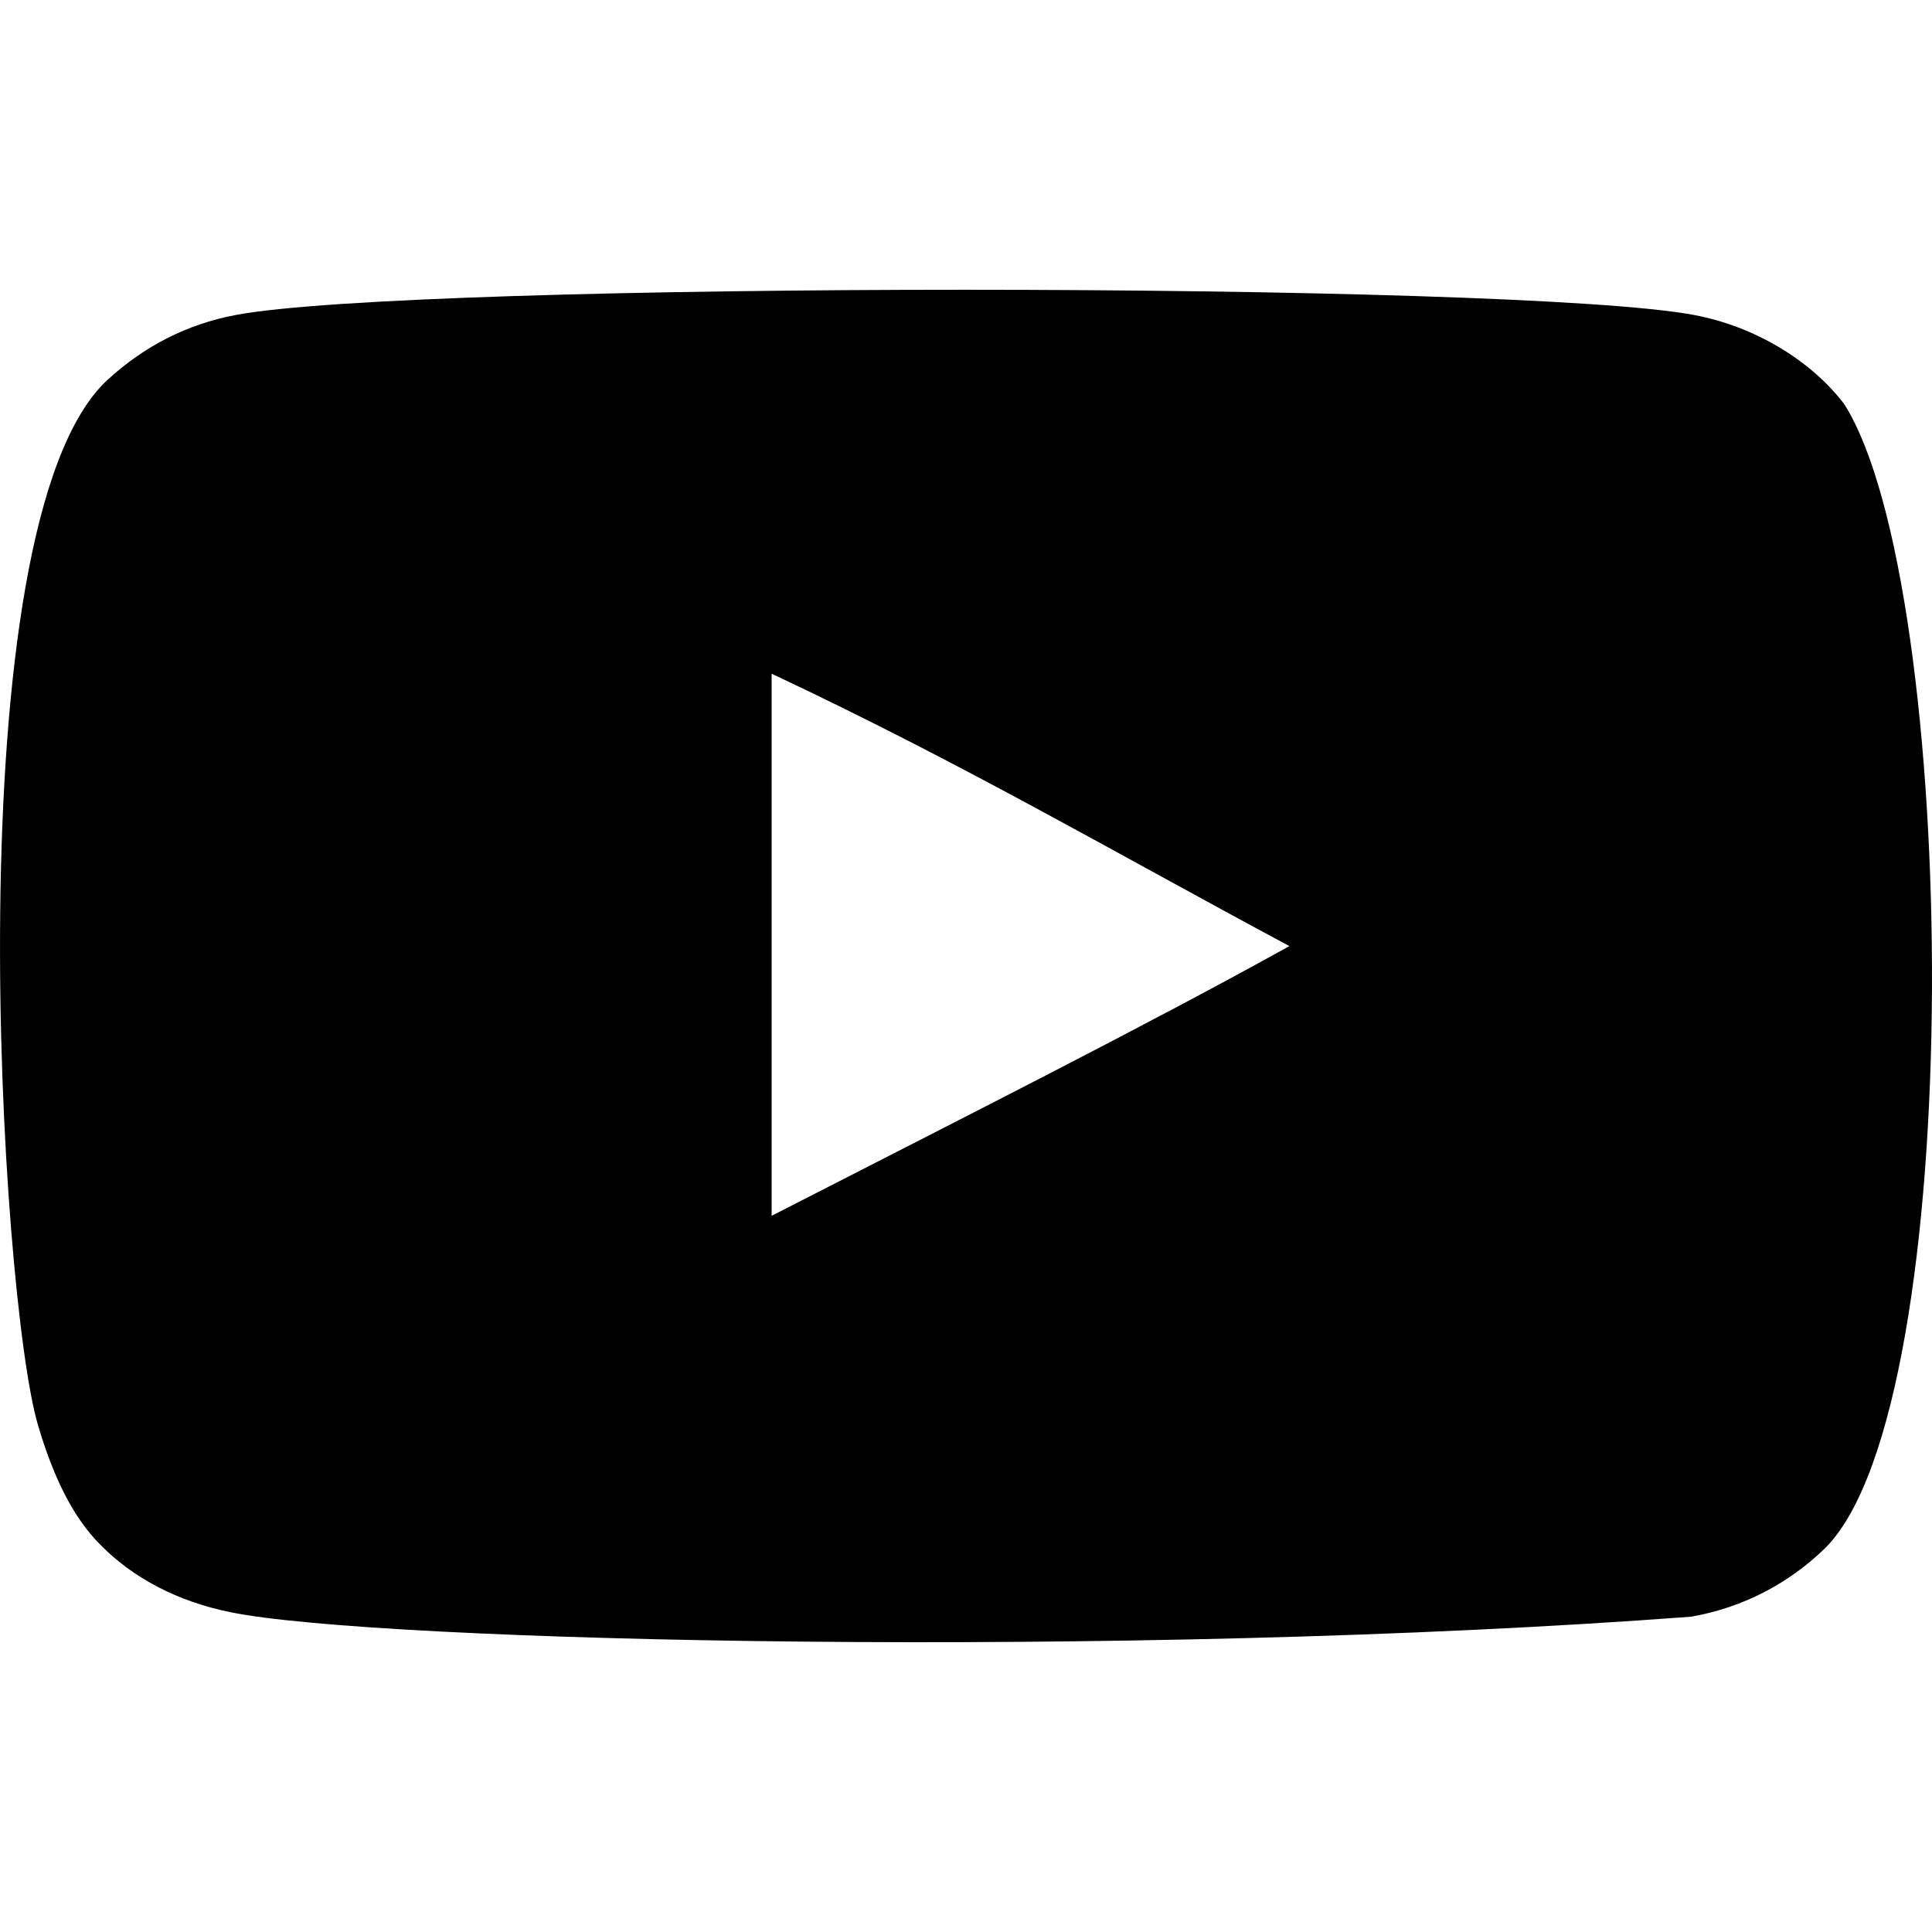
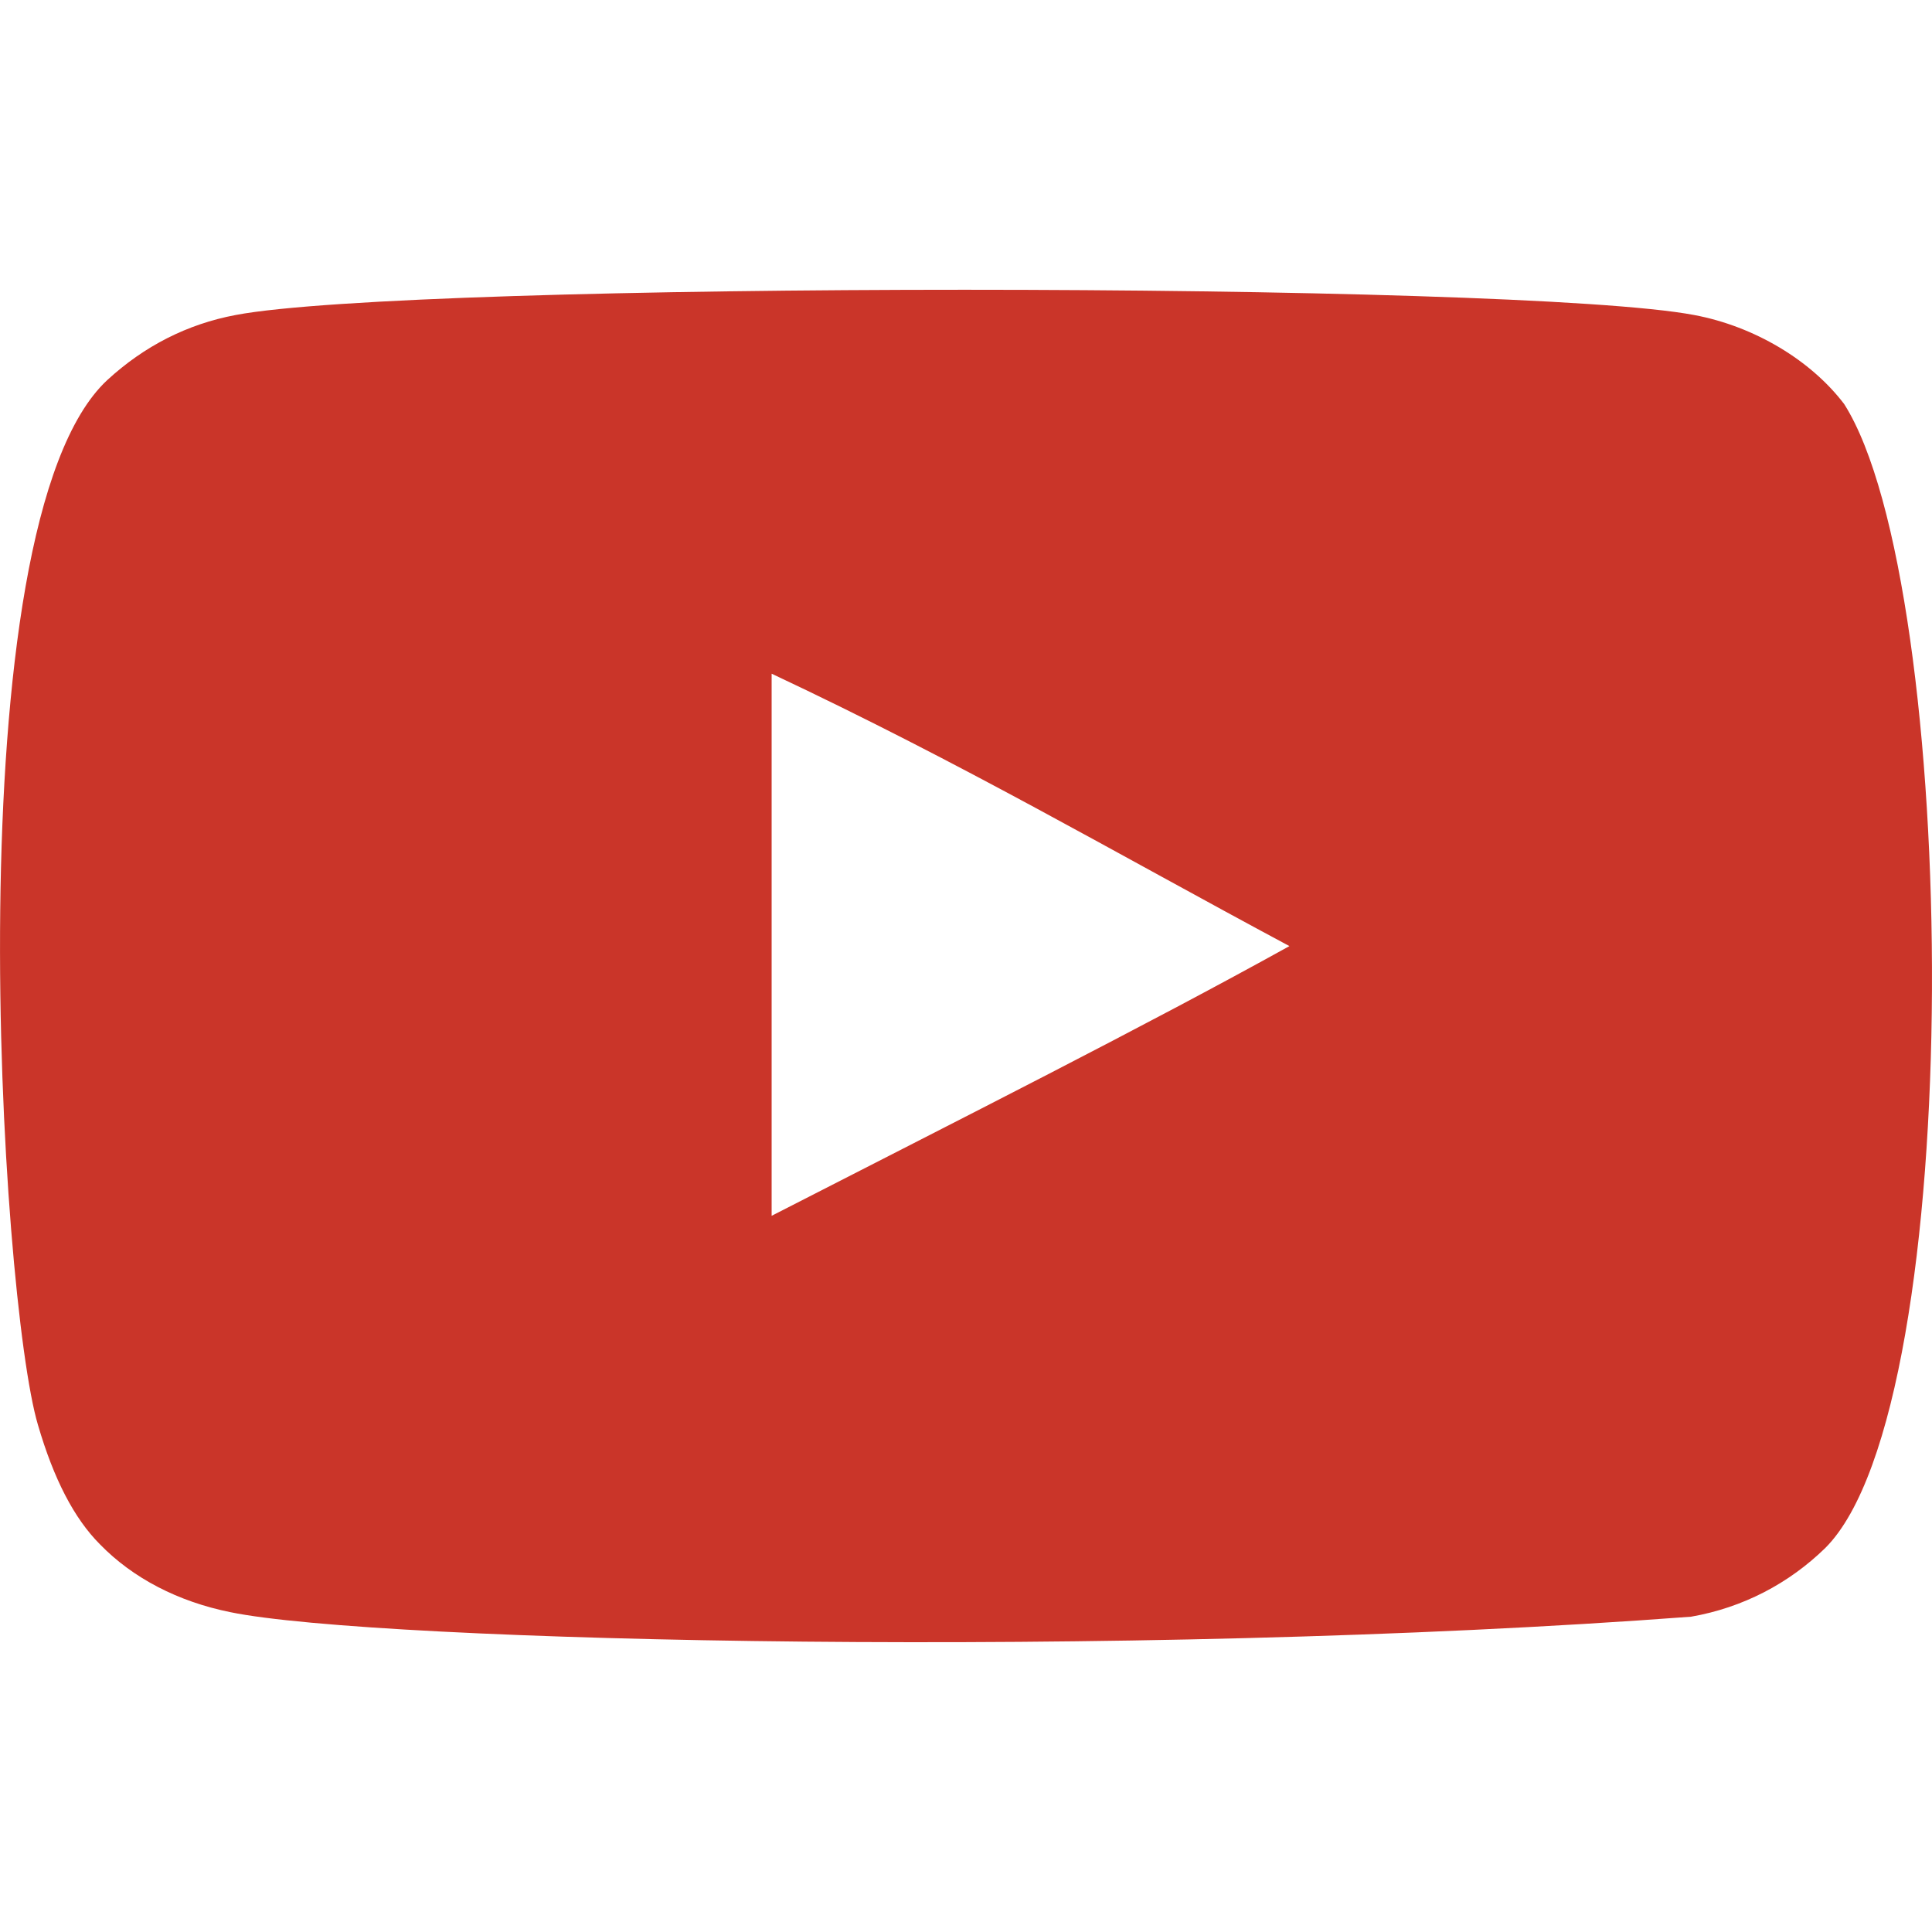
<svg xmlns="http://www.w3.org/2000/svg" width="800px" height="800px" viewBox="0 -3 20 20" version="1.1">
  <defs>

- </defs>
+     </defs>
  <g id="Page-1" stroke="none" stroke-width="1" fill="none" fill-rule="evenodd">
-     <g id="Dribbble-Light-Preview" transform="translate(-300, -7442)" fill="#000000">
+     <g id="Dribbble-Light-Preview" transform="translate(-300, -7442)" fill="#CA3529">
      <g id="icons" transform="translate(56, 160)">
        <path d="M251.988,7291.586 L251.988,7285.974 C253.981,7286.912 255.524,7287.817 257.348,7288.794 C255.843,7289.628 253.981,7290.565 251.988,7291.586 M263.091,7283.183 C262.747,7282.73 262.162,7282.378 261.538,7282.261 C259.705,7281.913 248.271,7281.912 246.439,7282.261 C245.939,7282.355 245.494,7282.582 245.111,7282.934 C243.5,7284.429 244.005,7292.452 244.393,7293.751 C244.557,7294.313 244.768,7294.719 245.034,7294.986 C245.376,7295.338 245.845,7295.58 246.384,7295.689 C247.893,7296.001 255.668,7296.175 261.506,7295.736 C262.044,7295.642 262.52,7295.391 262.896,7295.024 C264.386,7293.535 264.284,7285.062 263.091,7283.183" id="youtube-[#168]">

- </path>
+                 </path>
      </g>
    </g>
  </g>
</svg>
